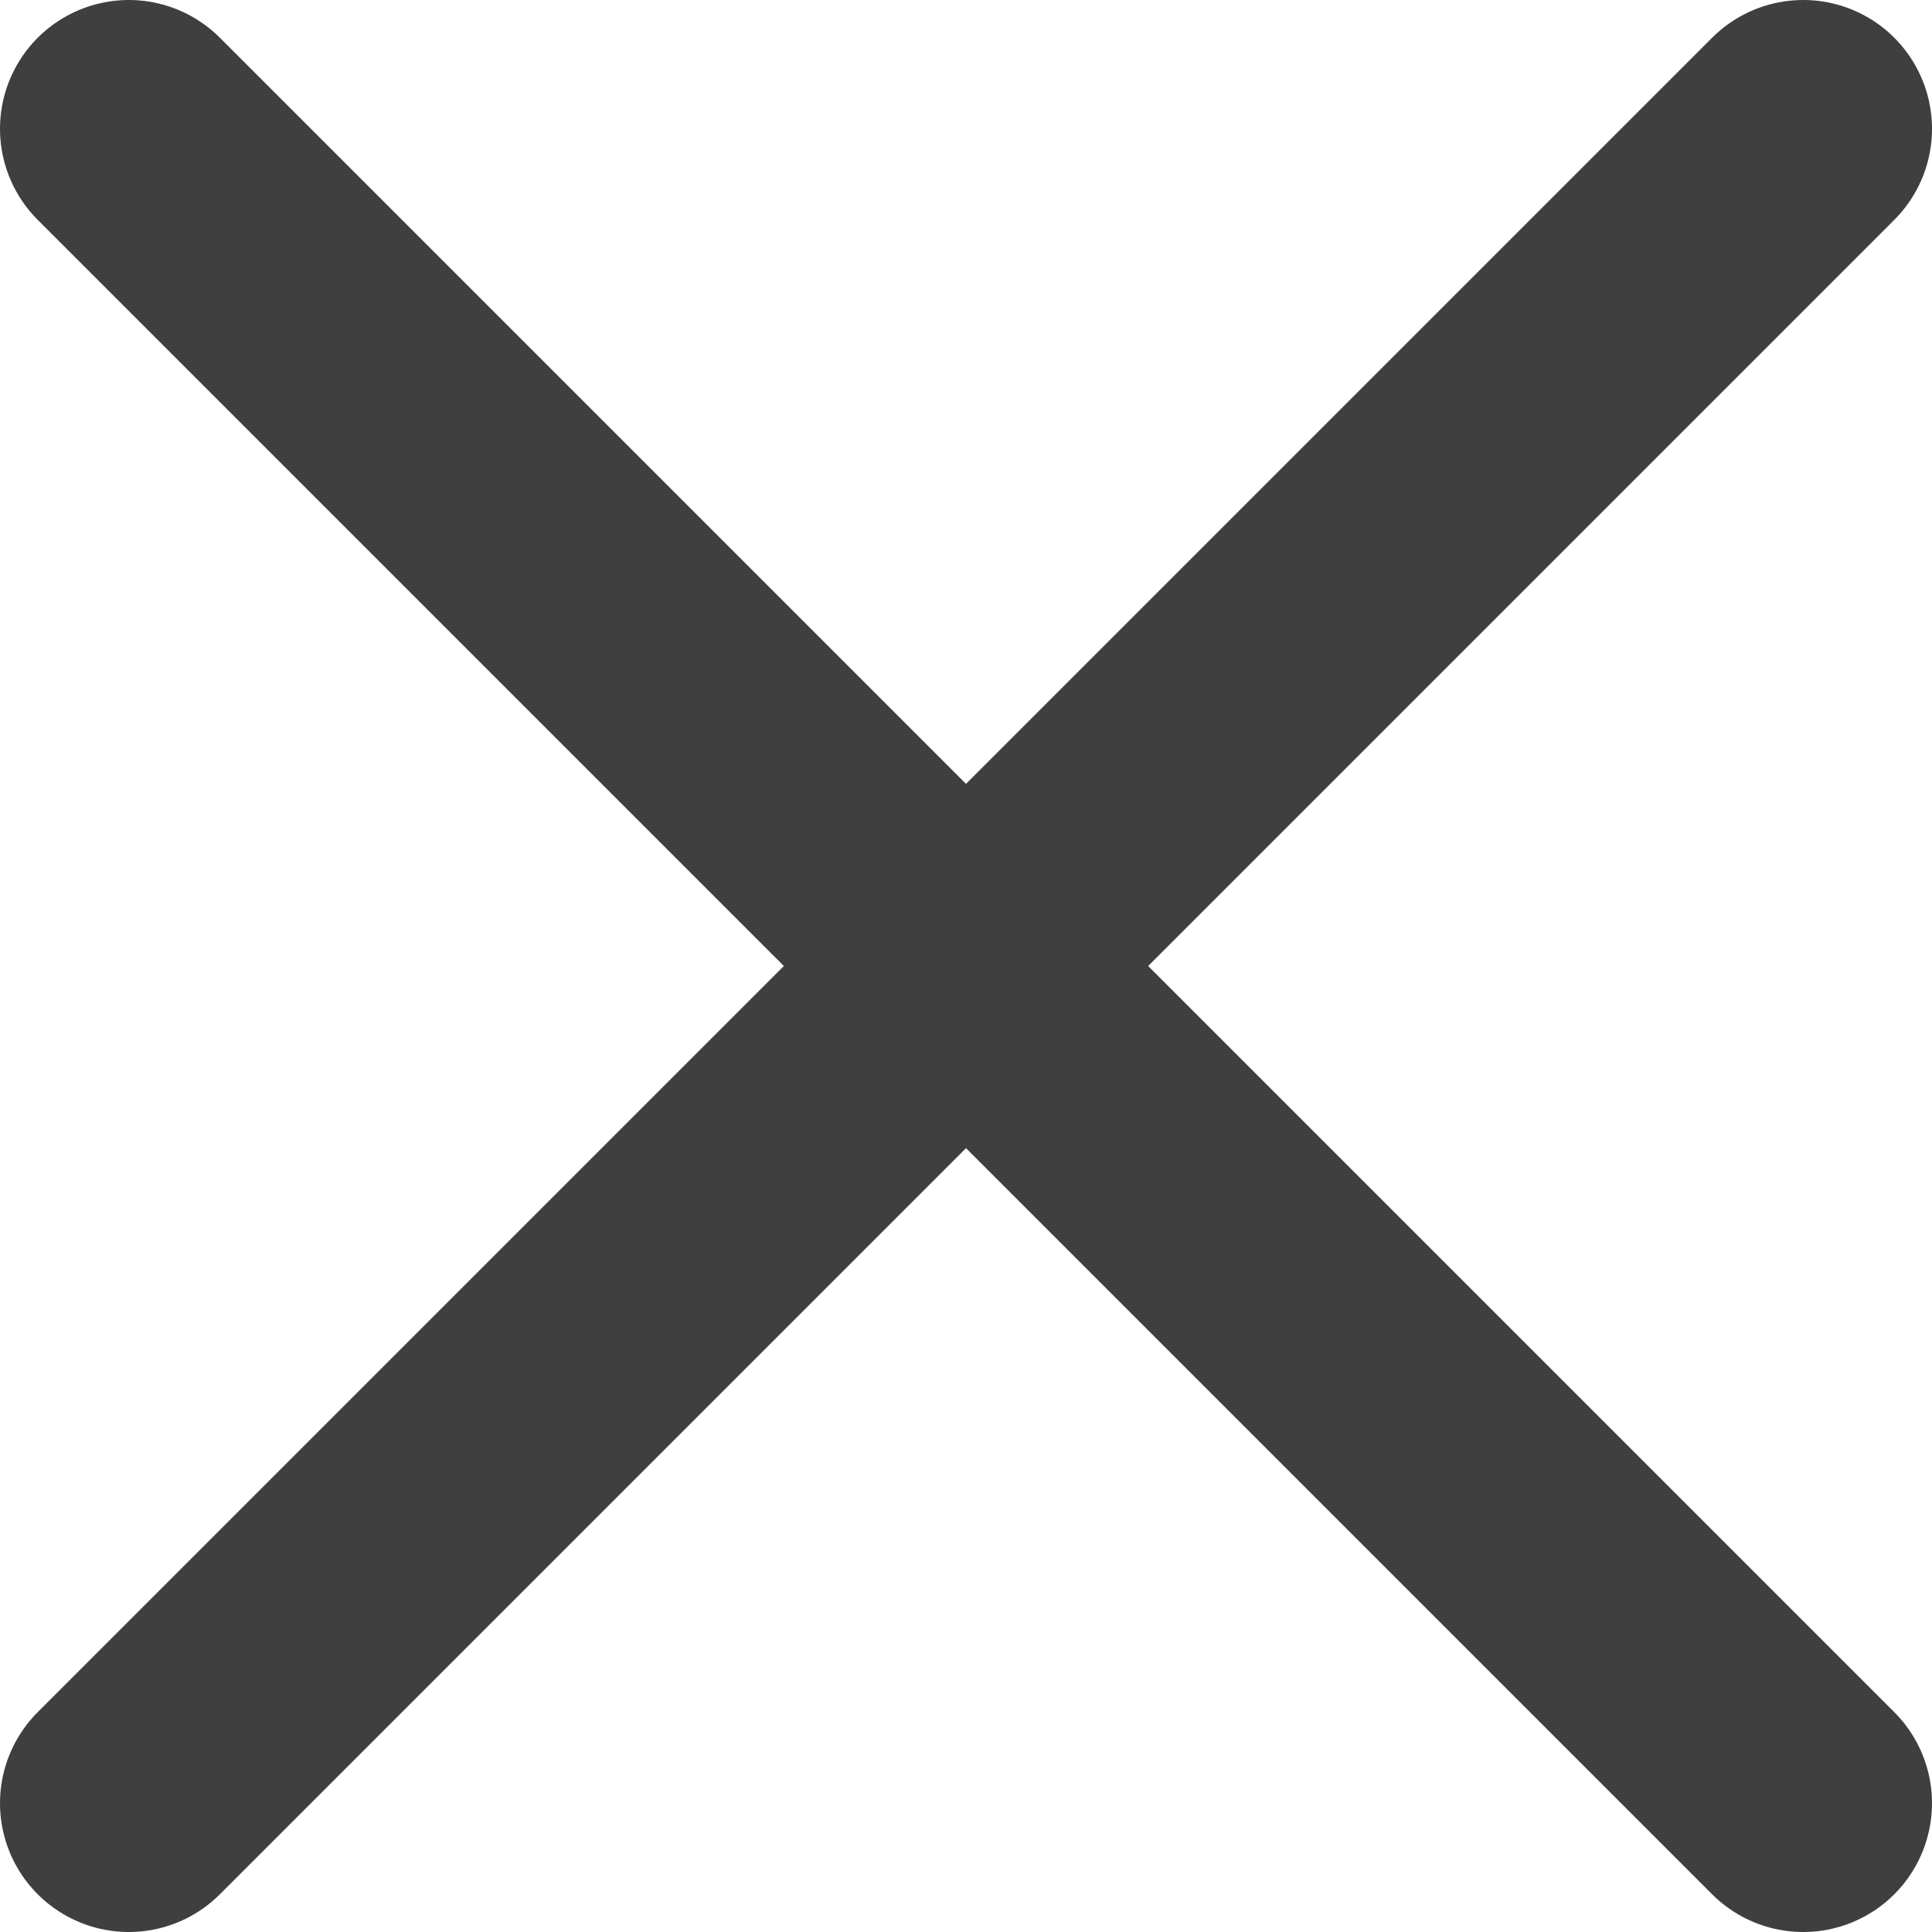
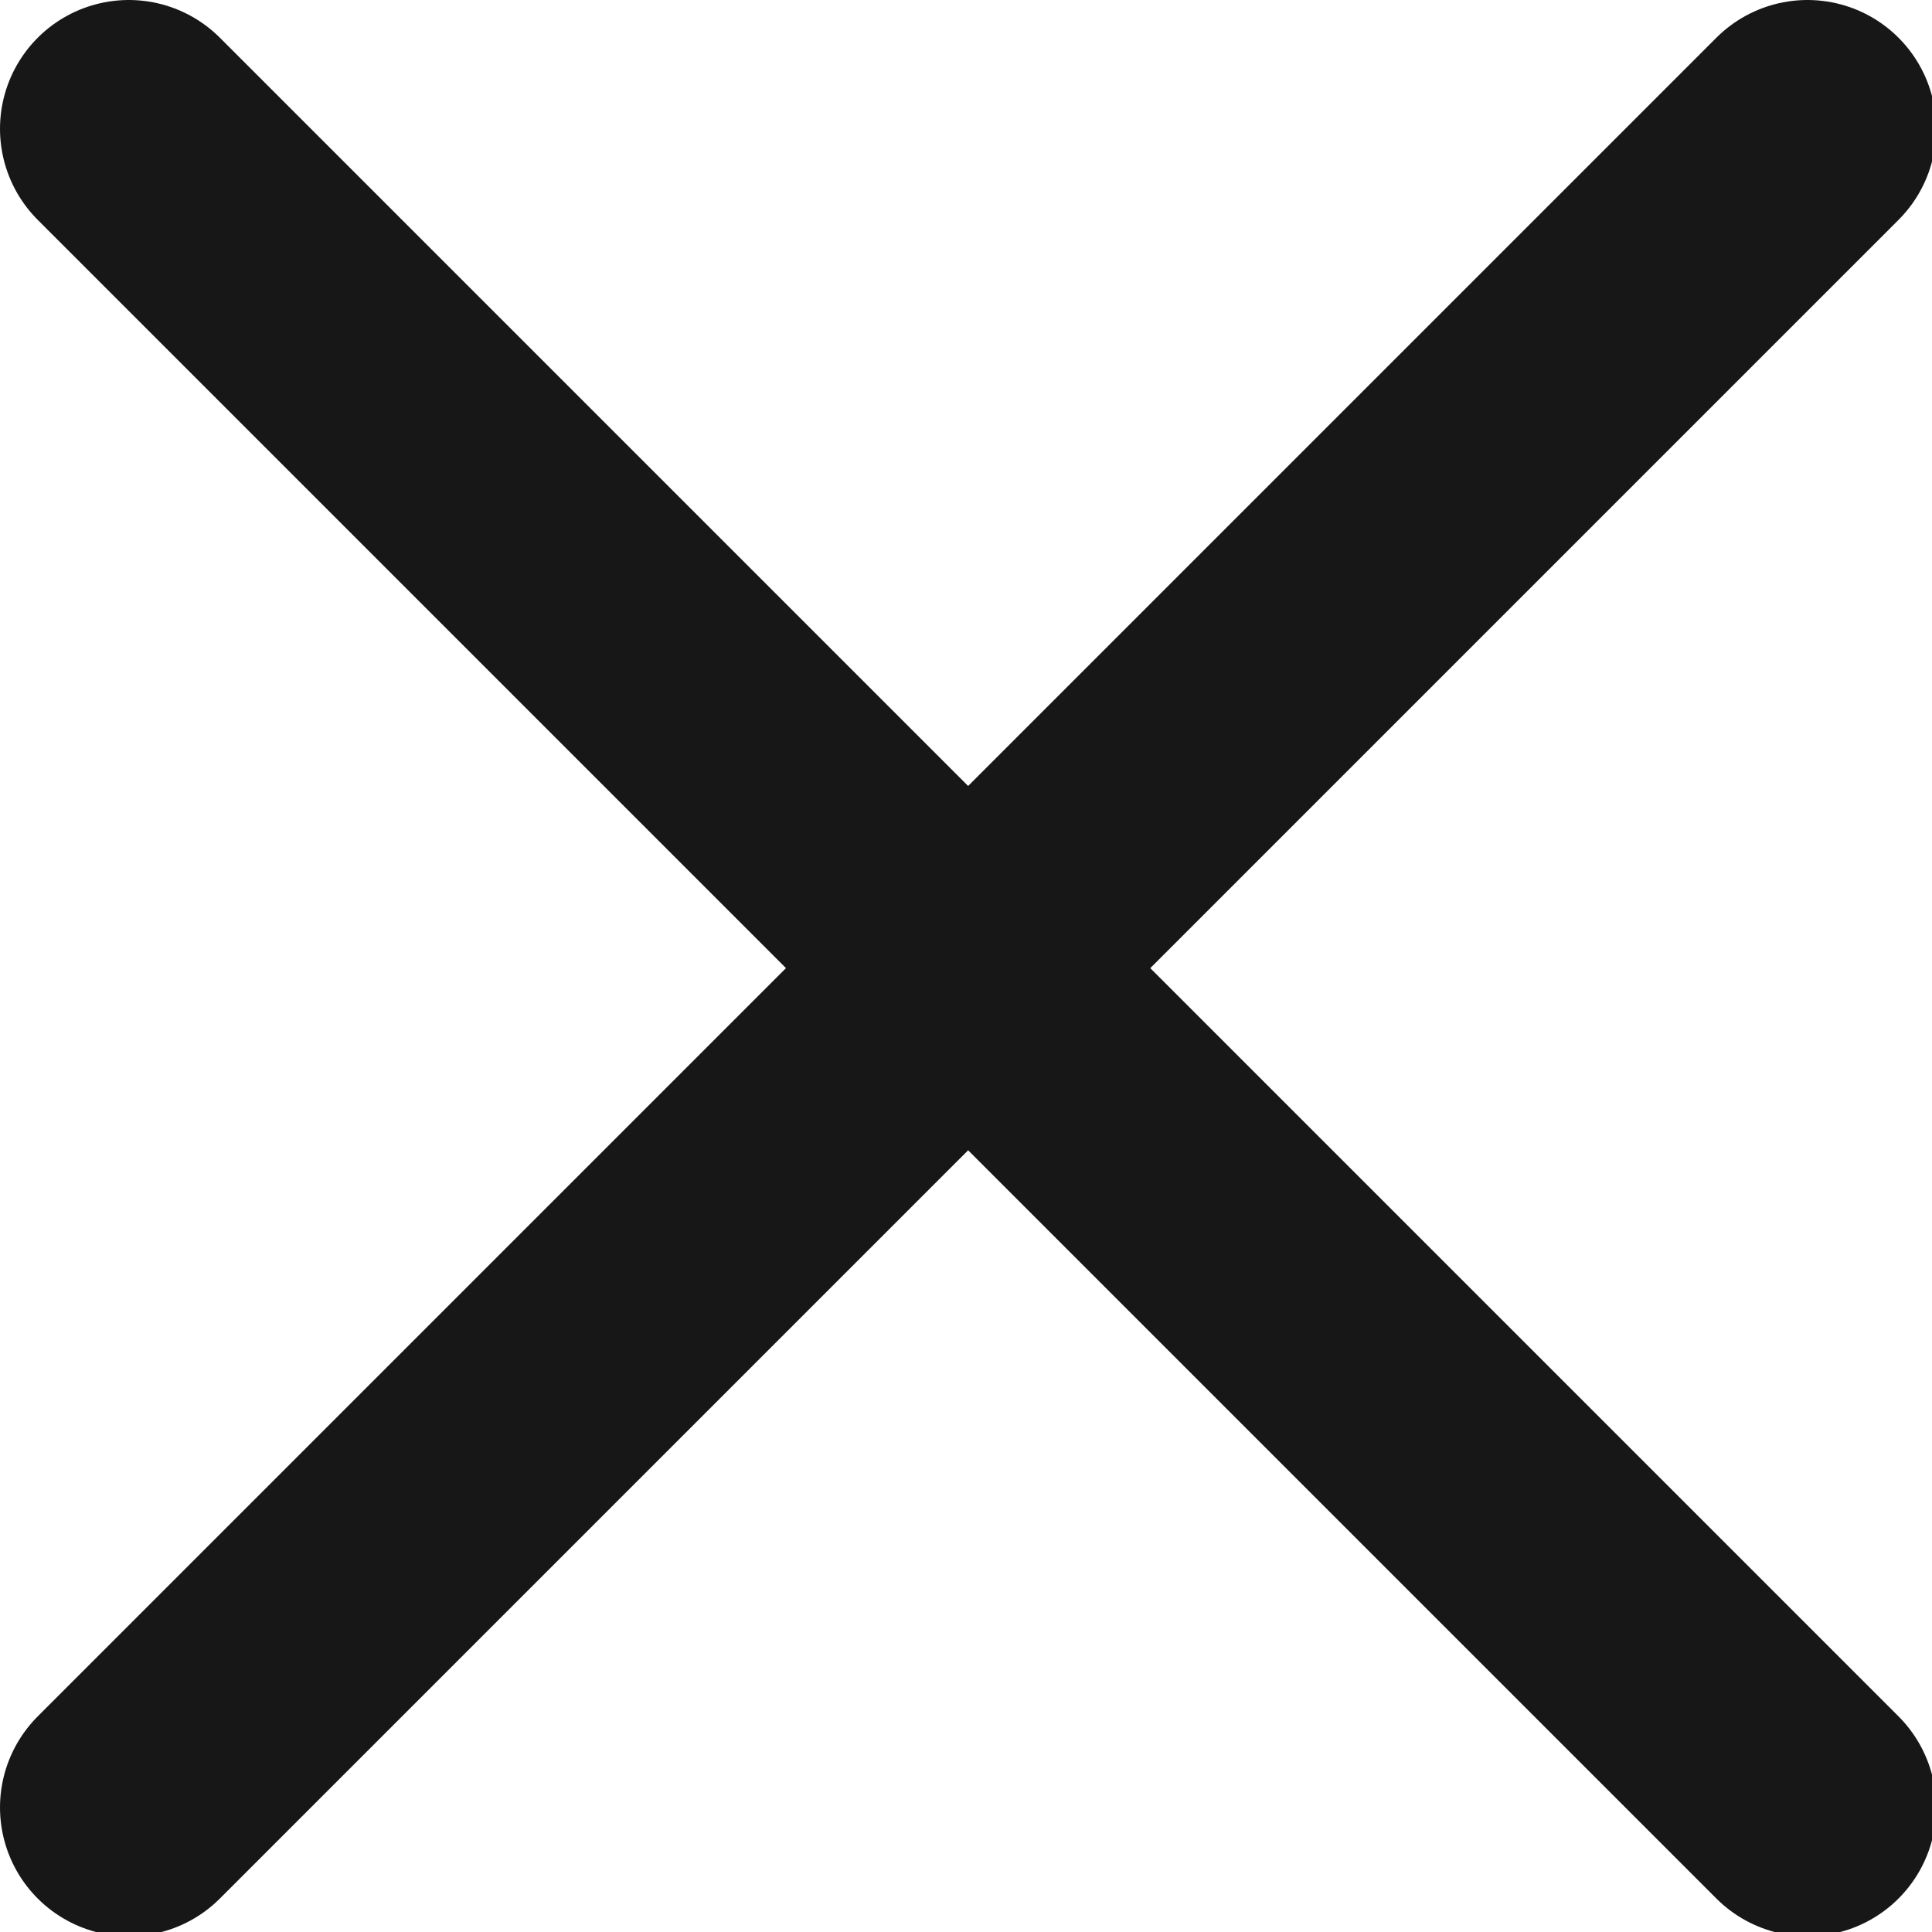
- <svg xmlns="http://www.w3.org/2000/svg" version="1.1" id="Layer_1" x="0px" y="0px" viewBox="0 0 15 15" style="enable-background:new 0 0 15 15;" xml:space="preserve">
-   <style type="text/css">
- 	.st0{fill:none;stroke:#3F3F3F;stroke-width:2;stroke-linecap:round;}
- </style>
-   <path class="st0" d="M1,14L14,1 M14,14L1,1" />
+ <svg xmlns="http://www.w3.org/2000/svg" width="15" height="15" viewBox="0 0 15 15">
+   <path fill="none" stroke="#171717" stroke-linecap="round" stroke-width="2" d="M0 13.033L13.033 0M13.033 13.033L0 0" transform="translate(1 1)" />
</svg>
